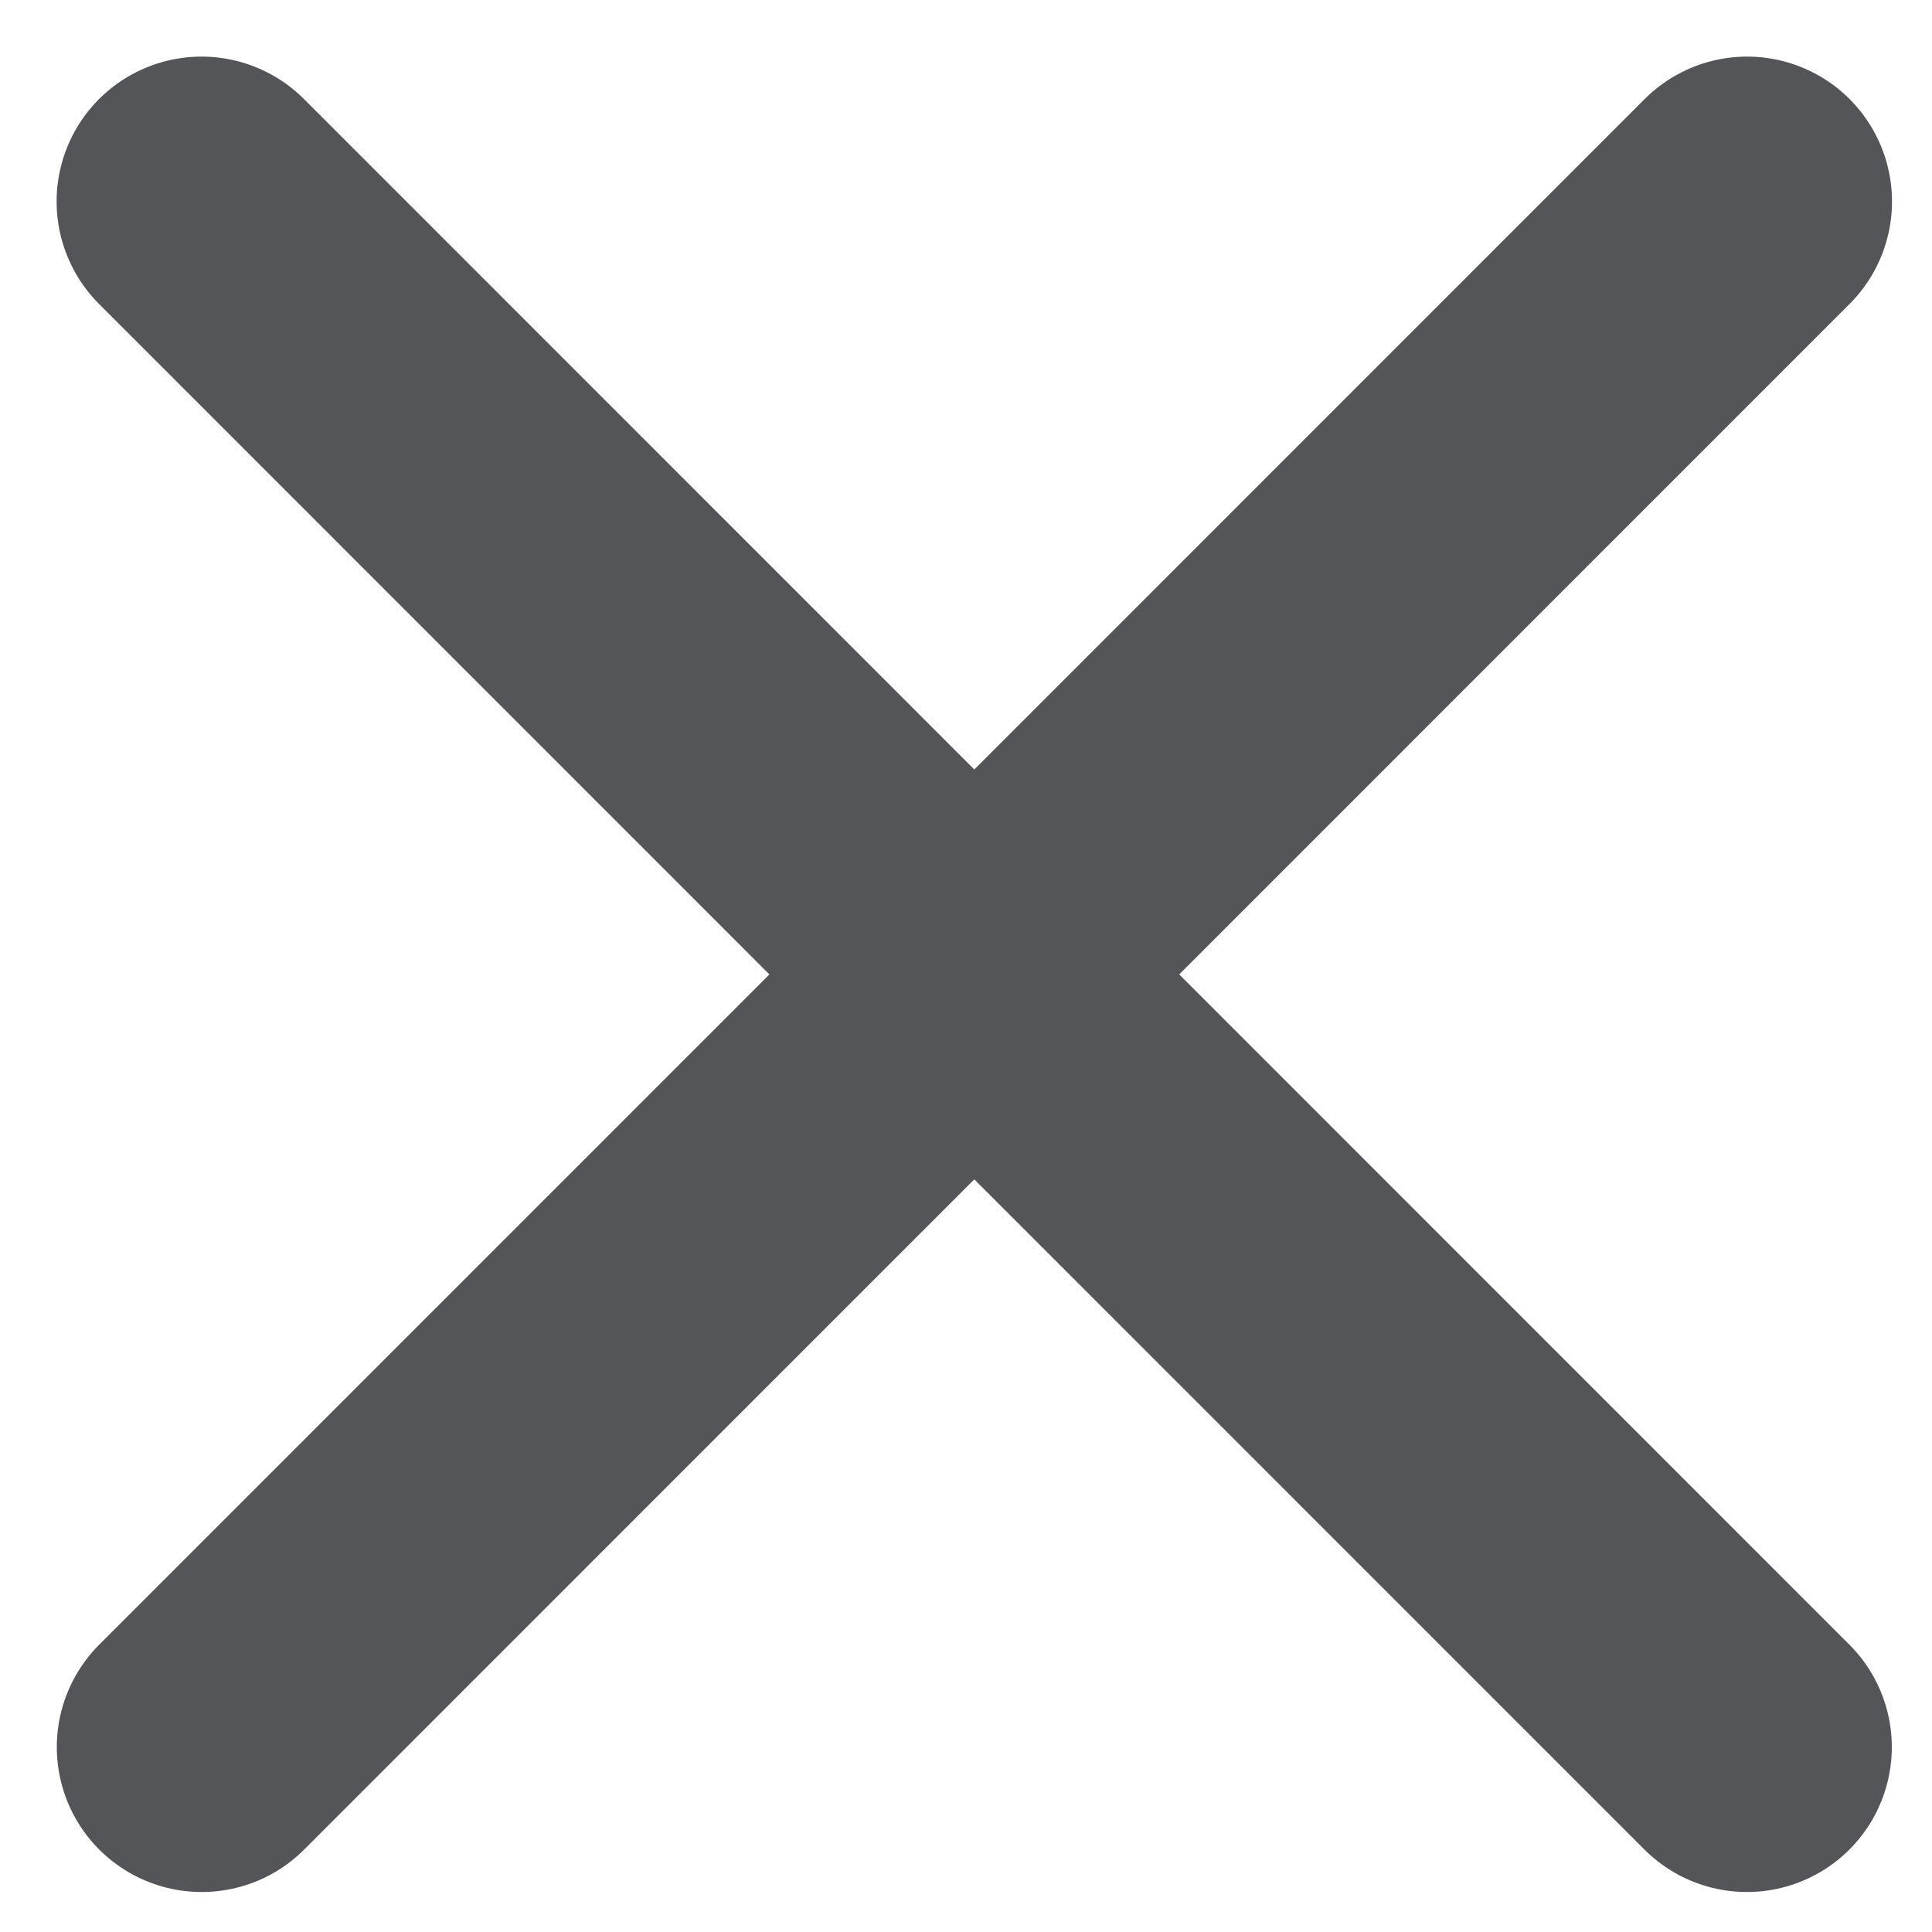
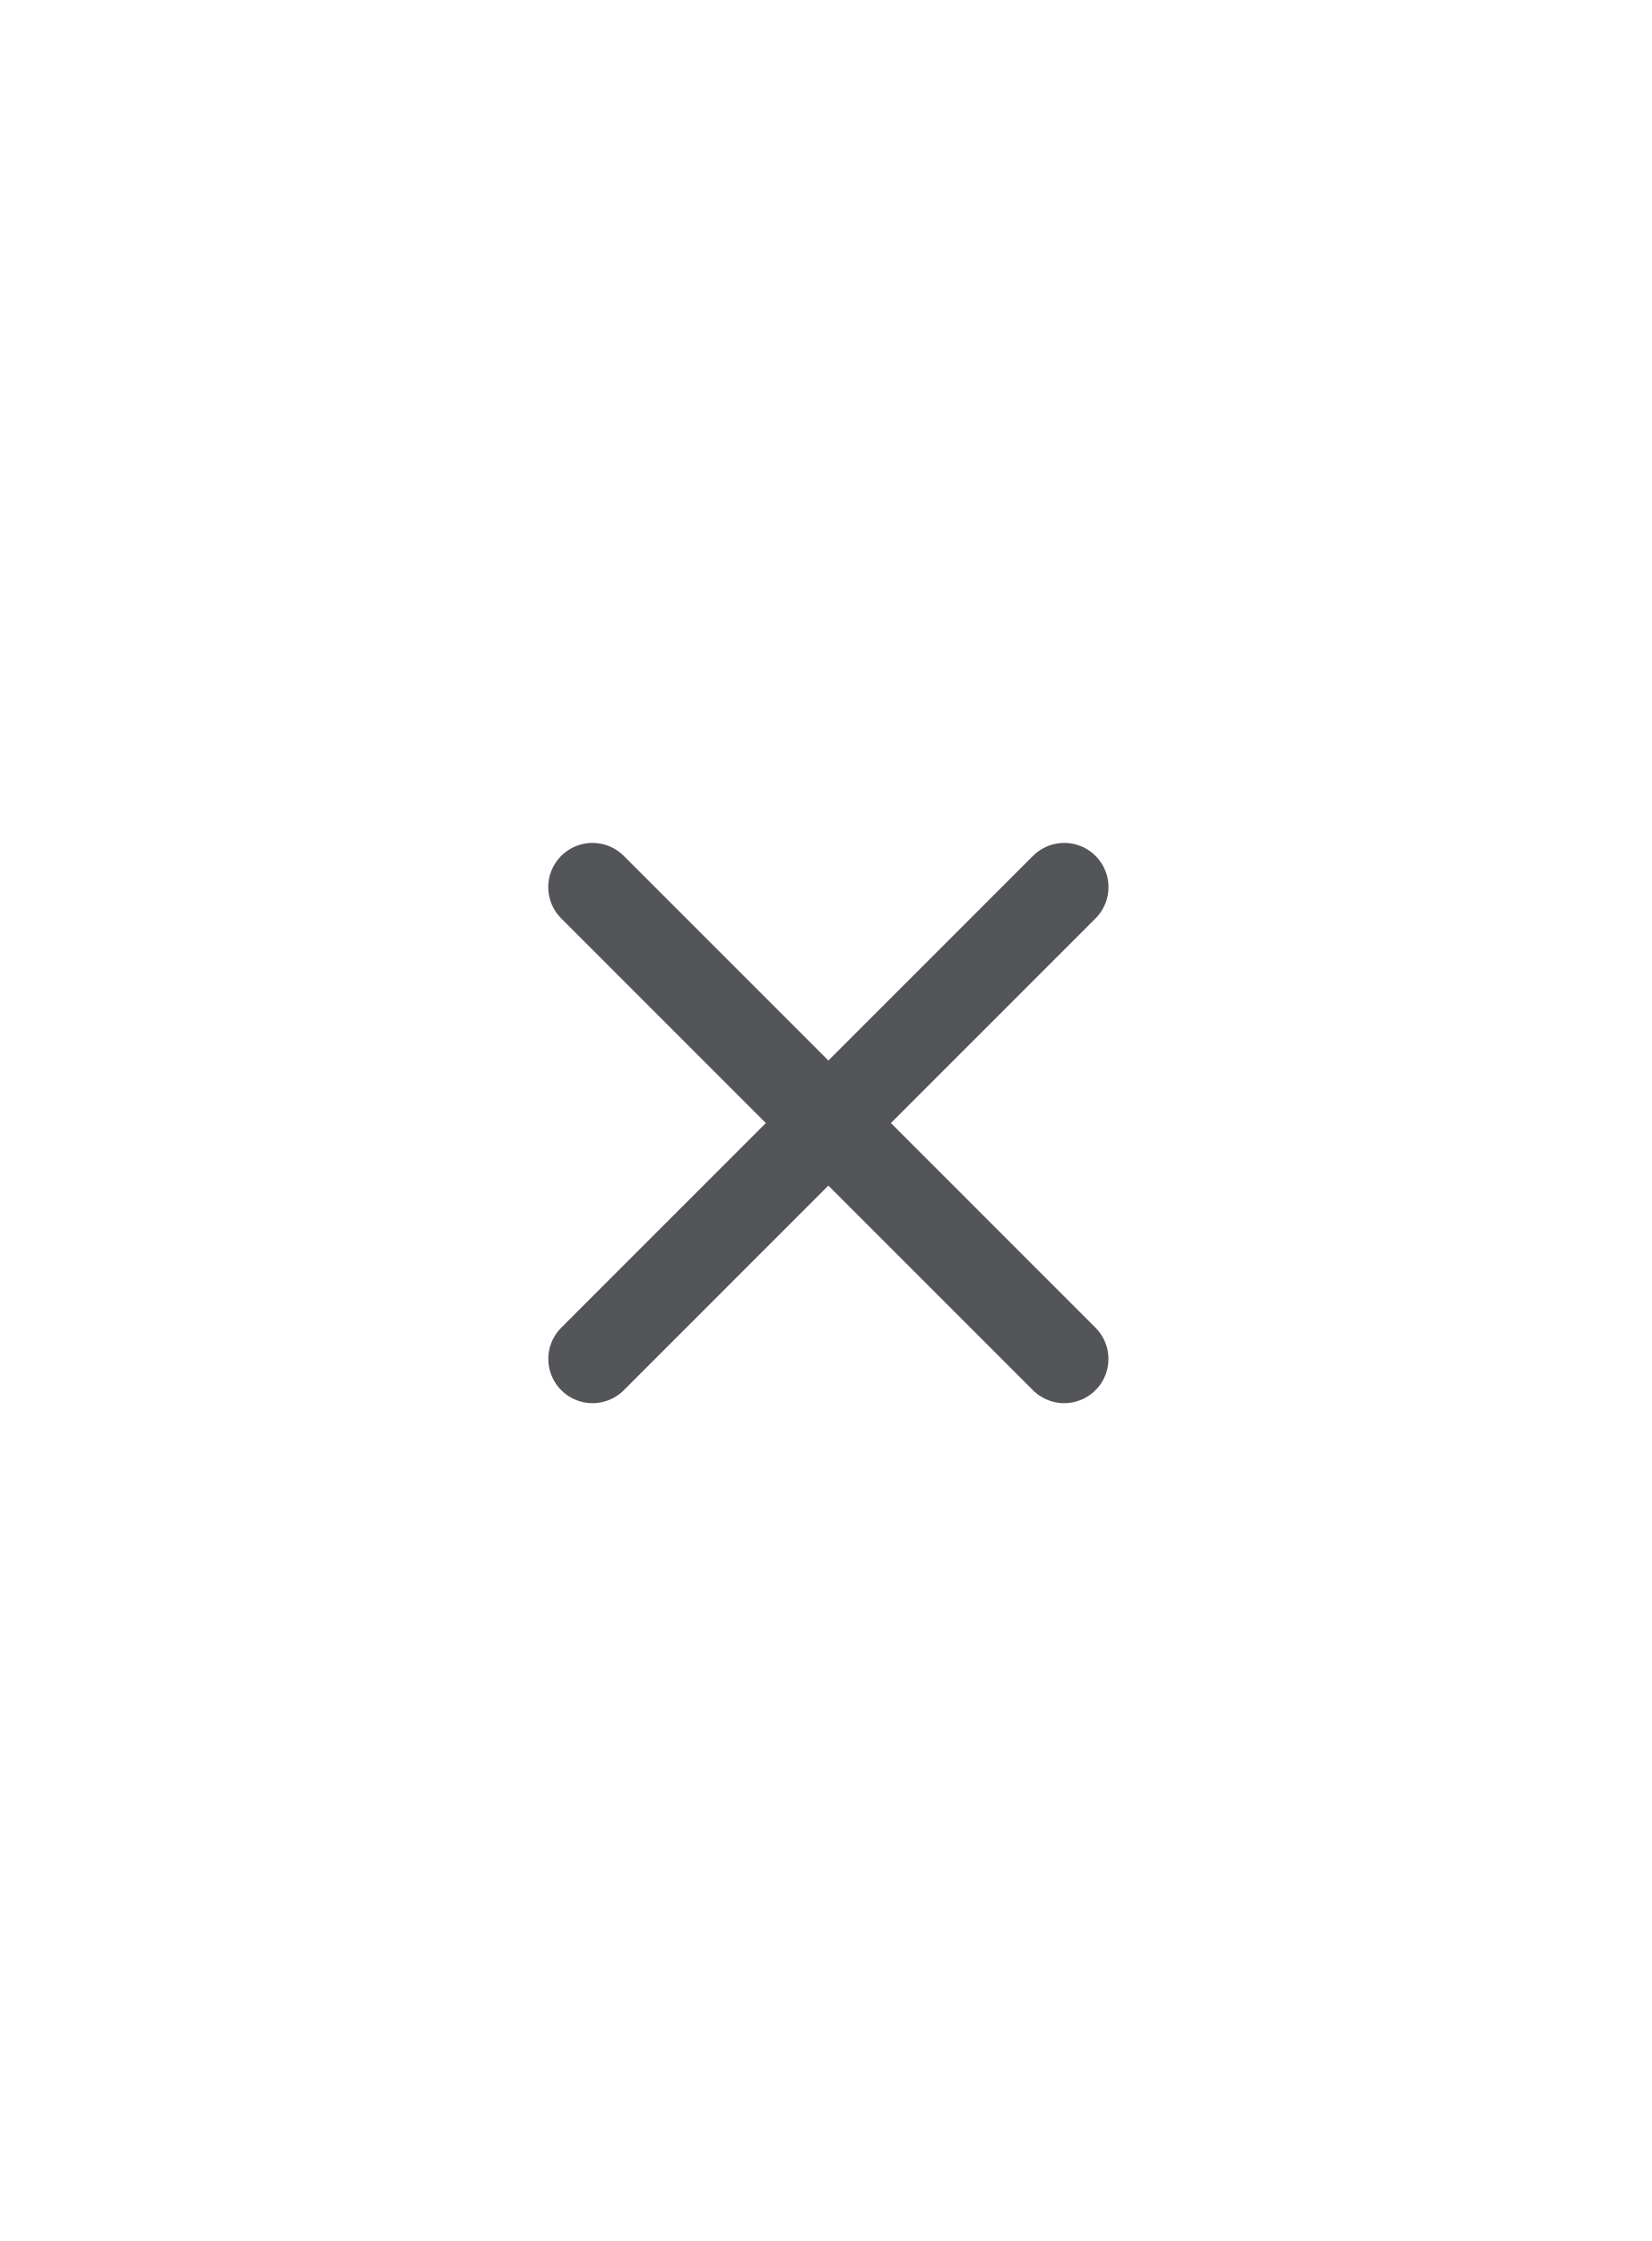
- <svg xmlns="http://www.w3.org/2000/svg" width="10" height="10" viewBox="0 0 10 10" fill="none">
-   <path d="M9.043 1.043L1.044 9.043" stroke="#535559" stroke-width="1.5" stroke-linecap="round" />
-   <path d="M1.043 1.043L9.042 9.043" stroke="#535559" stroke-width="1.5" stroke-linecap="round" />
+ <svg xmlns="http://www.w3.org/2000/svg" width="28" height="38" viewBox="0 0 28 38" fill="none">
+   <g id="Frame 954">
+     <g id="Group 265">
+       <path id="Vector 337" d="M18.047 15.043L10.048 23.043" stroke="#535559" stroke-width="1.5" stroke-linecap="round" />
+       <path id="Vector 338" d="M10.047 15.043L18.046 23.043" stroke="#535559" stroke-width="1.5" stroke-linecap="round" />
+     </g>
+   </g>
</svg>
